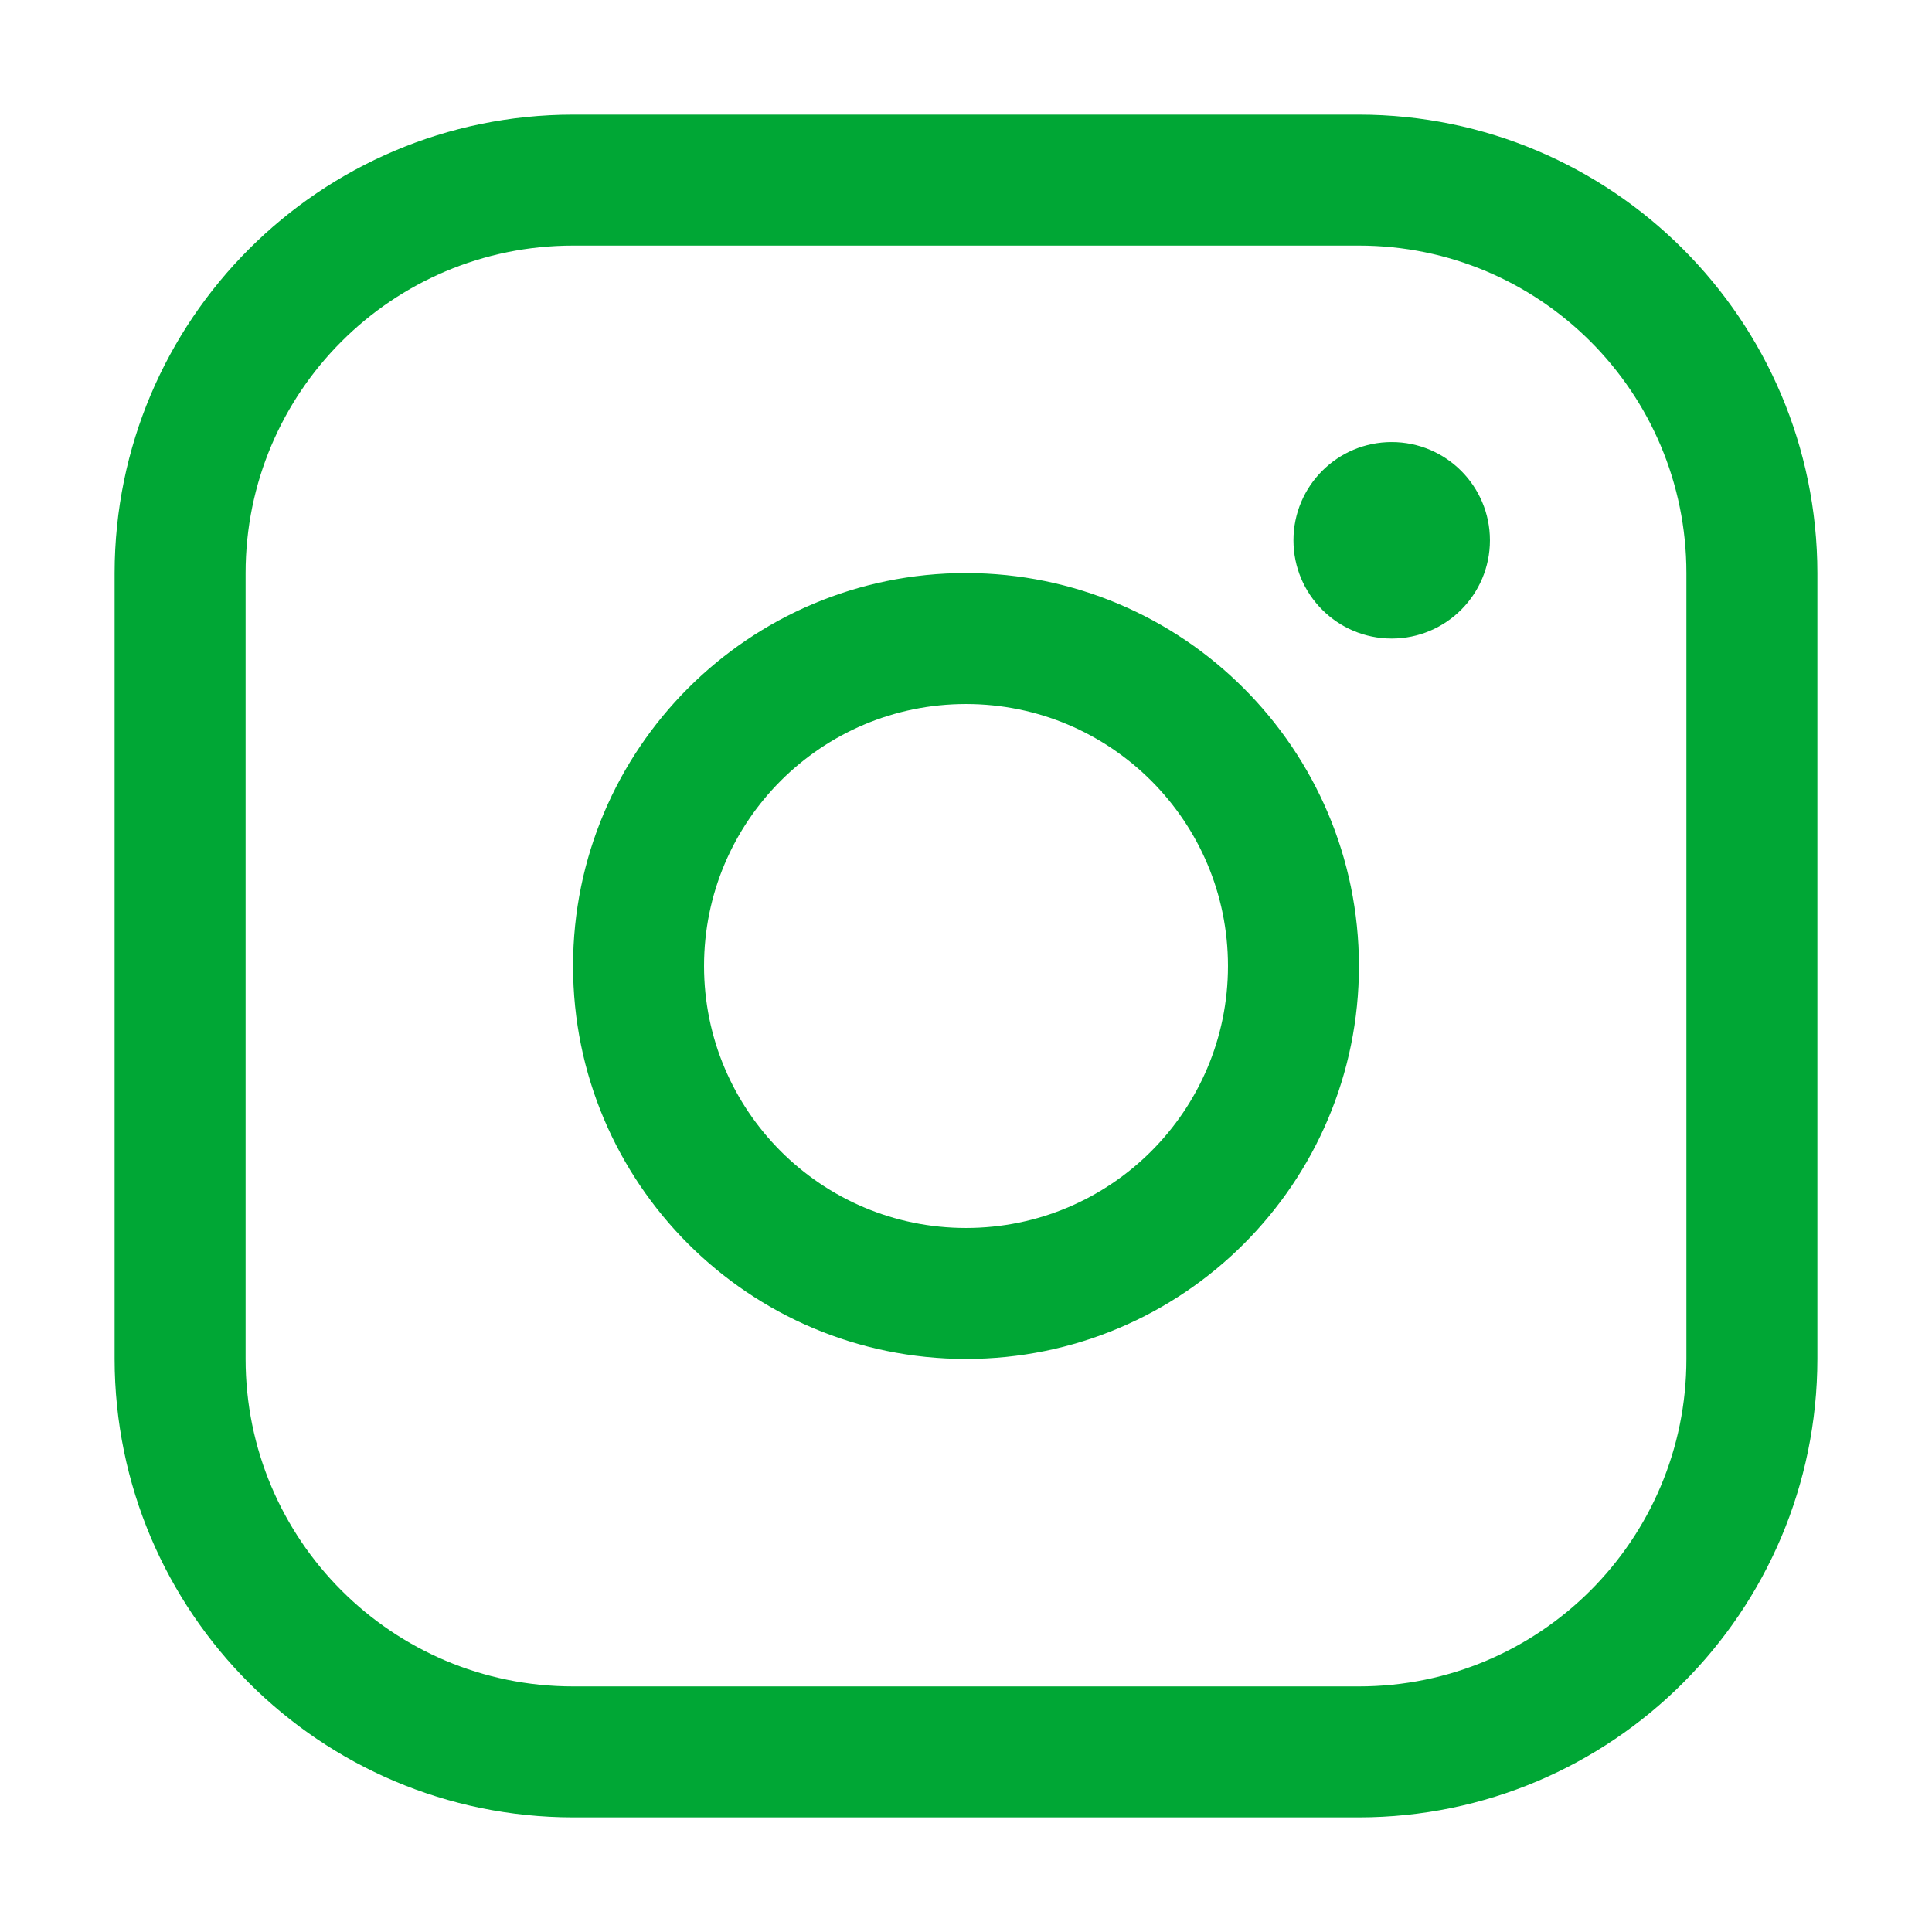
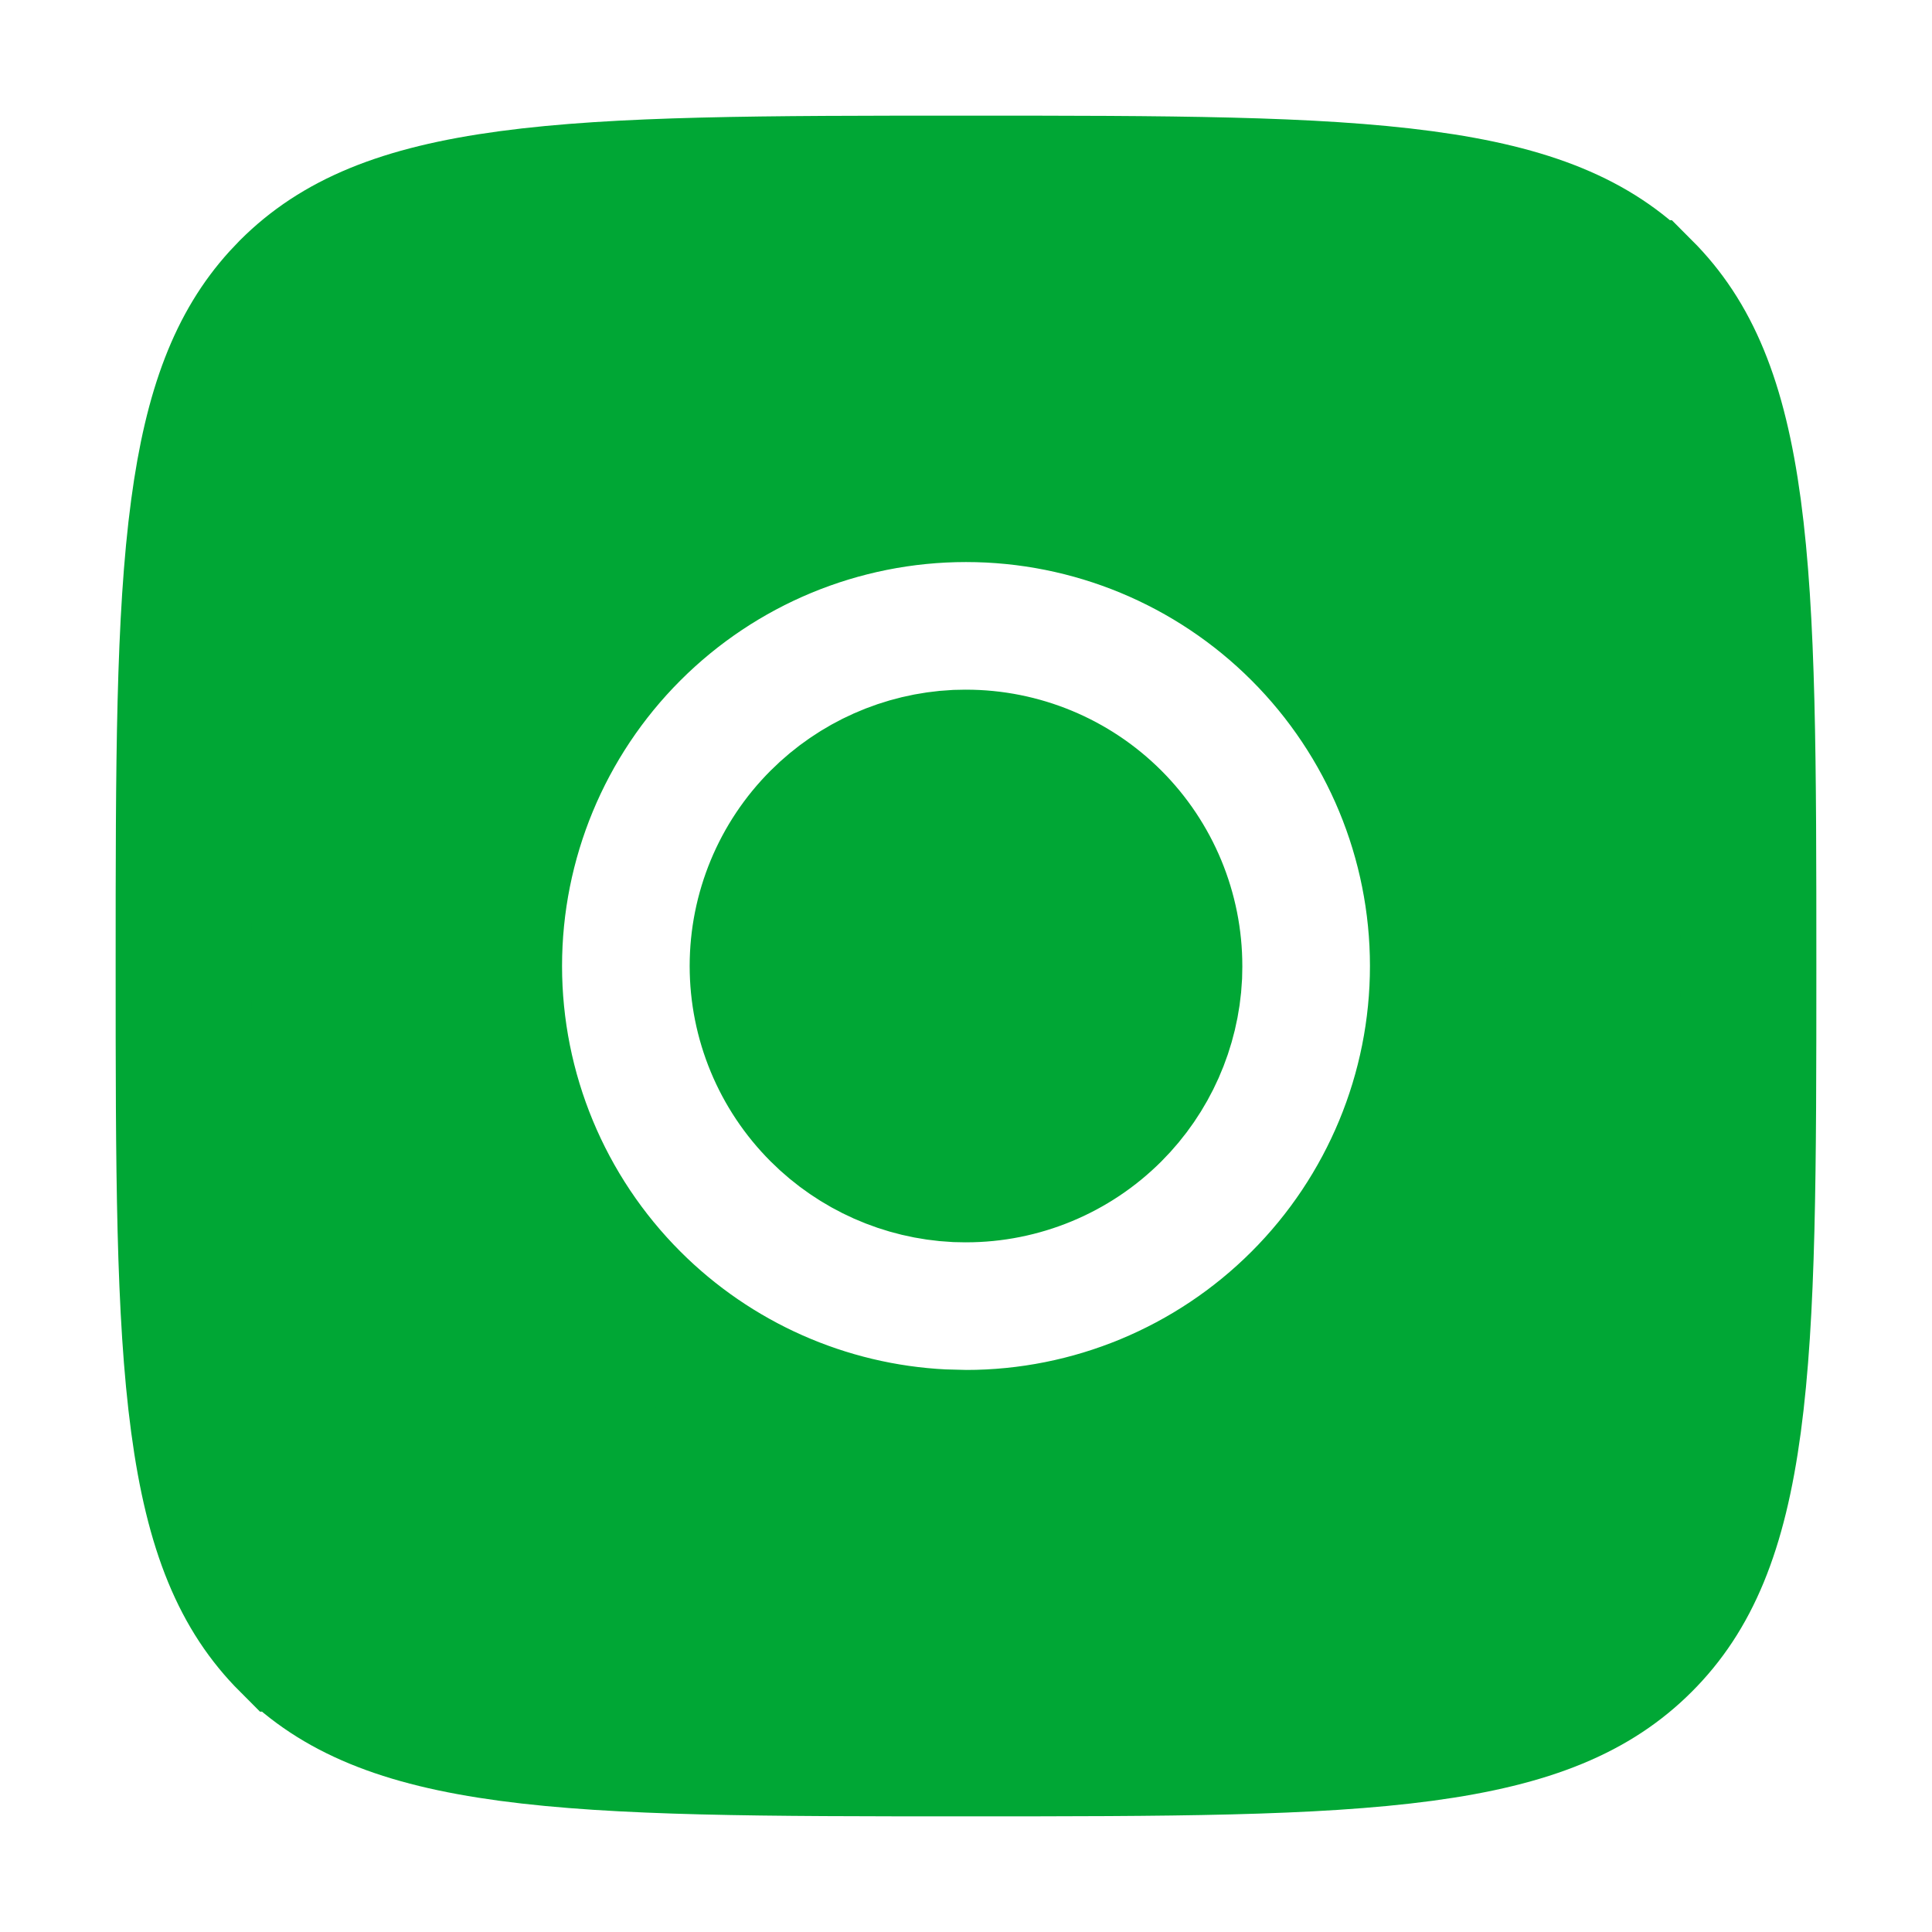
- <svg xmlns="http://www.w3.org/2000/svg" width="800px" height="800px" viewBox="10 10 236 236">
-   <path fill="#00A735" d="M128 80a48 48 0 1 0 48 48a48.05 48.05 0 0 0-48-48Zm0 80a32 32 0 1 1 32-32a32 32 0 0 1-32 32Zm48-136H80a56.06 56.06 0 0 0-56 56v96a56.06 56.06 0 0 0 56 56h96a56.06 56.06 0 0 0 56-56V80a56.06 56.06 0 0 0-56-56Zm40 152a40 40 0 0 1-40 40H80a40 40 0 0 1-40-40V80a40 40 0 0 1 40-40h96a40 40 0 0 1 40 40ZM192 76a12 12 0 1 1-12-12a12 12 0 0 1 12 12Z" />
+ <svg xmlns="http://www.w3.org/2000/svg" width="800px" height="800px" viewBox="-1.7 -1.7 28.4 28.4" fill="none">
+   <path d="M12.5 1C15.474 1 17.605 1.002 19.225 1.22C20.816 1.434 21.764 1.839 22.461 2.537H22.462C23.161 3.236 23.566 4.184 23.78 5.775C23.998 7.395 24 9.526 24 12.5C24 15.474 23.998 17.605 23.78 19.225C23.566 20.816 23.16 21.764 22.462 22.461L22.461 22.462C21.763 23.16 20.815 23.566 19.225 23.78C17.605 23.998 15.475 24 12.5 24C9.525 24 7.395 23.998 5.775 23.78C4.185 23.566 3.237 23.16 2.537 22.461H2.536C1.838 21.763 1.433 20.815 1.22 19.225C1.002 17.605 1 15.475 1 12.5C1 9.525 1.002 7.395 1.22 5.775C1.42 4.284 1.789 3.357 2.41 2.671L2.537 2.537C3.236 1.839 4.184 1.434 5.775 1.22C7.395 1.002 9.526 1 12.5 1ZM12.5 5.562C10.66 5.562 8.896 6.294 7.595 7.595C6.294 8.896 5.562 10.66 5.562 12.5C5.562 14.34 6.294 16.104 7.595 17.405C8.815 18.625 10.441 19.344 12.156 19.429L12.5 19.438C14.34 19.438 16.104 18.706 17.405 17.405C18.706 16.104 19.438 14.34 19.438 12.5C19.438 10.66 18.706 8.896 17.405 7.595C16.104 6.294 14.34 5.562 12.5 5.562ZM12.5 9.438C13.312 9.438 14.091 9.761 14.665 10.335C15.239 10.909 15.562 11.688 15.562 12.5L15.559 12.652C15.521 13.409 15.203 14.127 14.665 14.665C14.091 15.239 13.312 15.562 12.5 15.562L12.348 15.559C11.591 15.521 10.873 15.203 10.335 14.665C9.761 14.091 9.438 13.312 9.438 12.5C9.438 11.688 9.761 10.909 10.335 10.335C10.873 9.797 11.591 9.479 12.348 9.441L12.5 9.438Z" fill="#00A735" stroke="#00A735" stroke-width="2" />
</svg>
